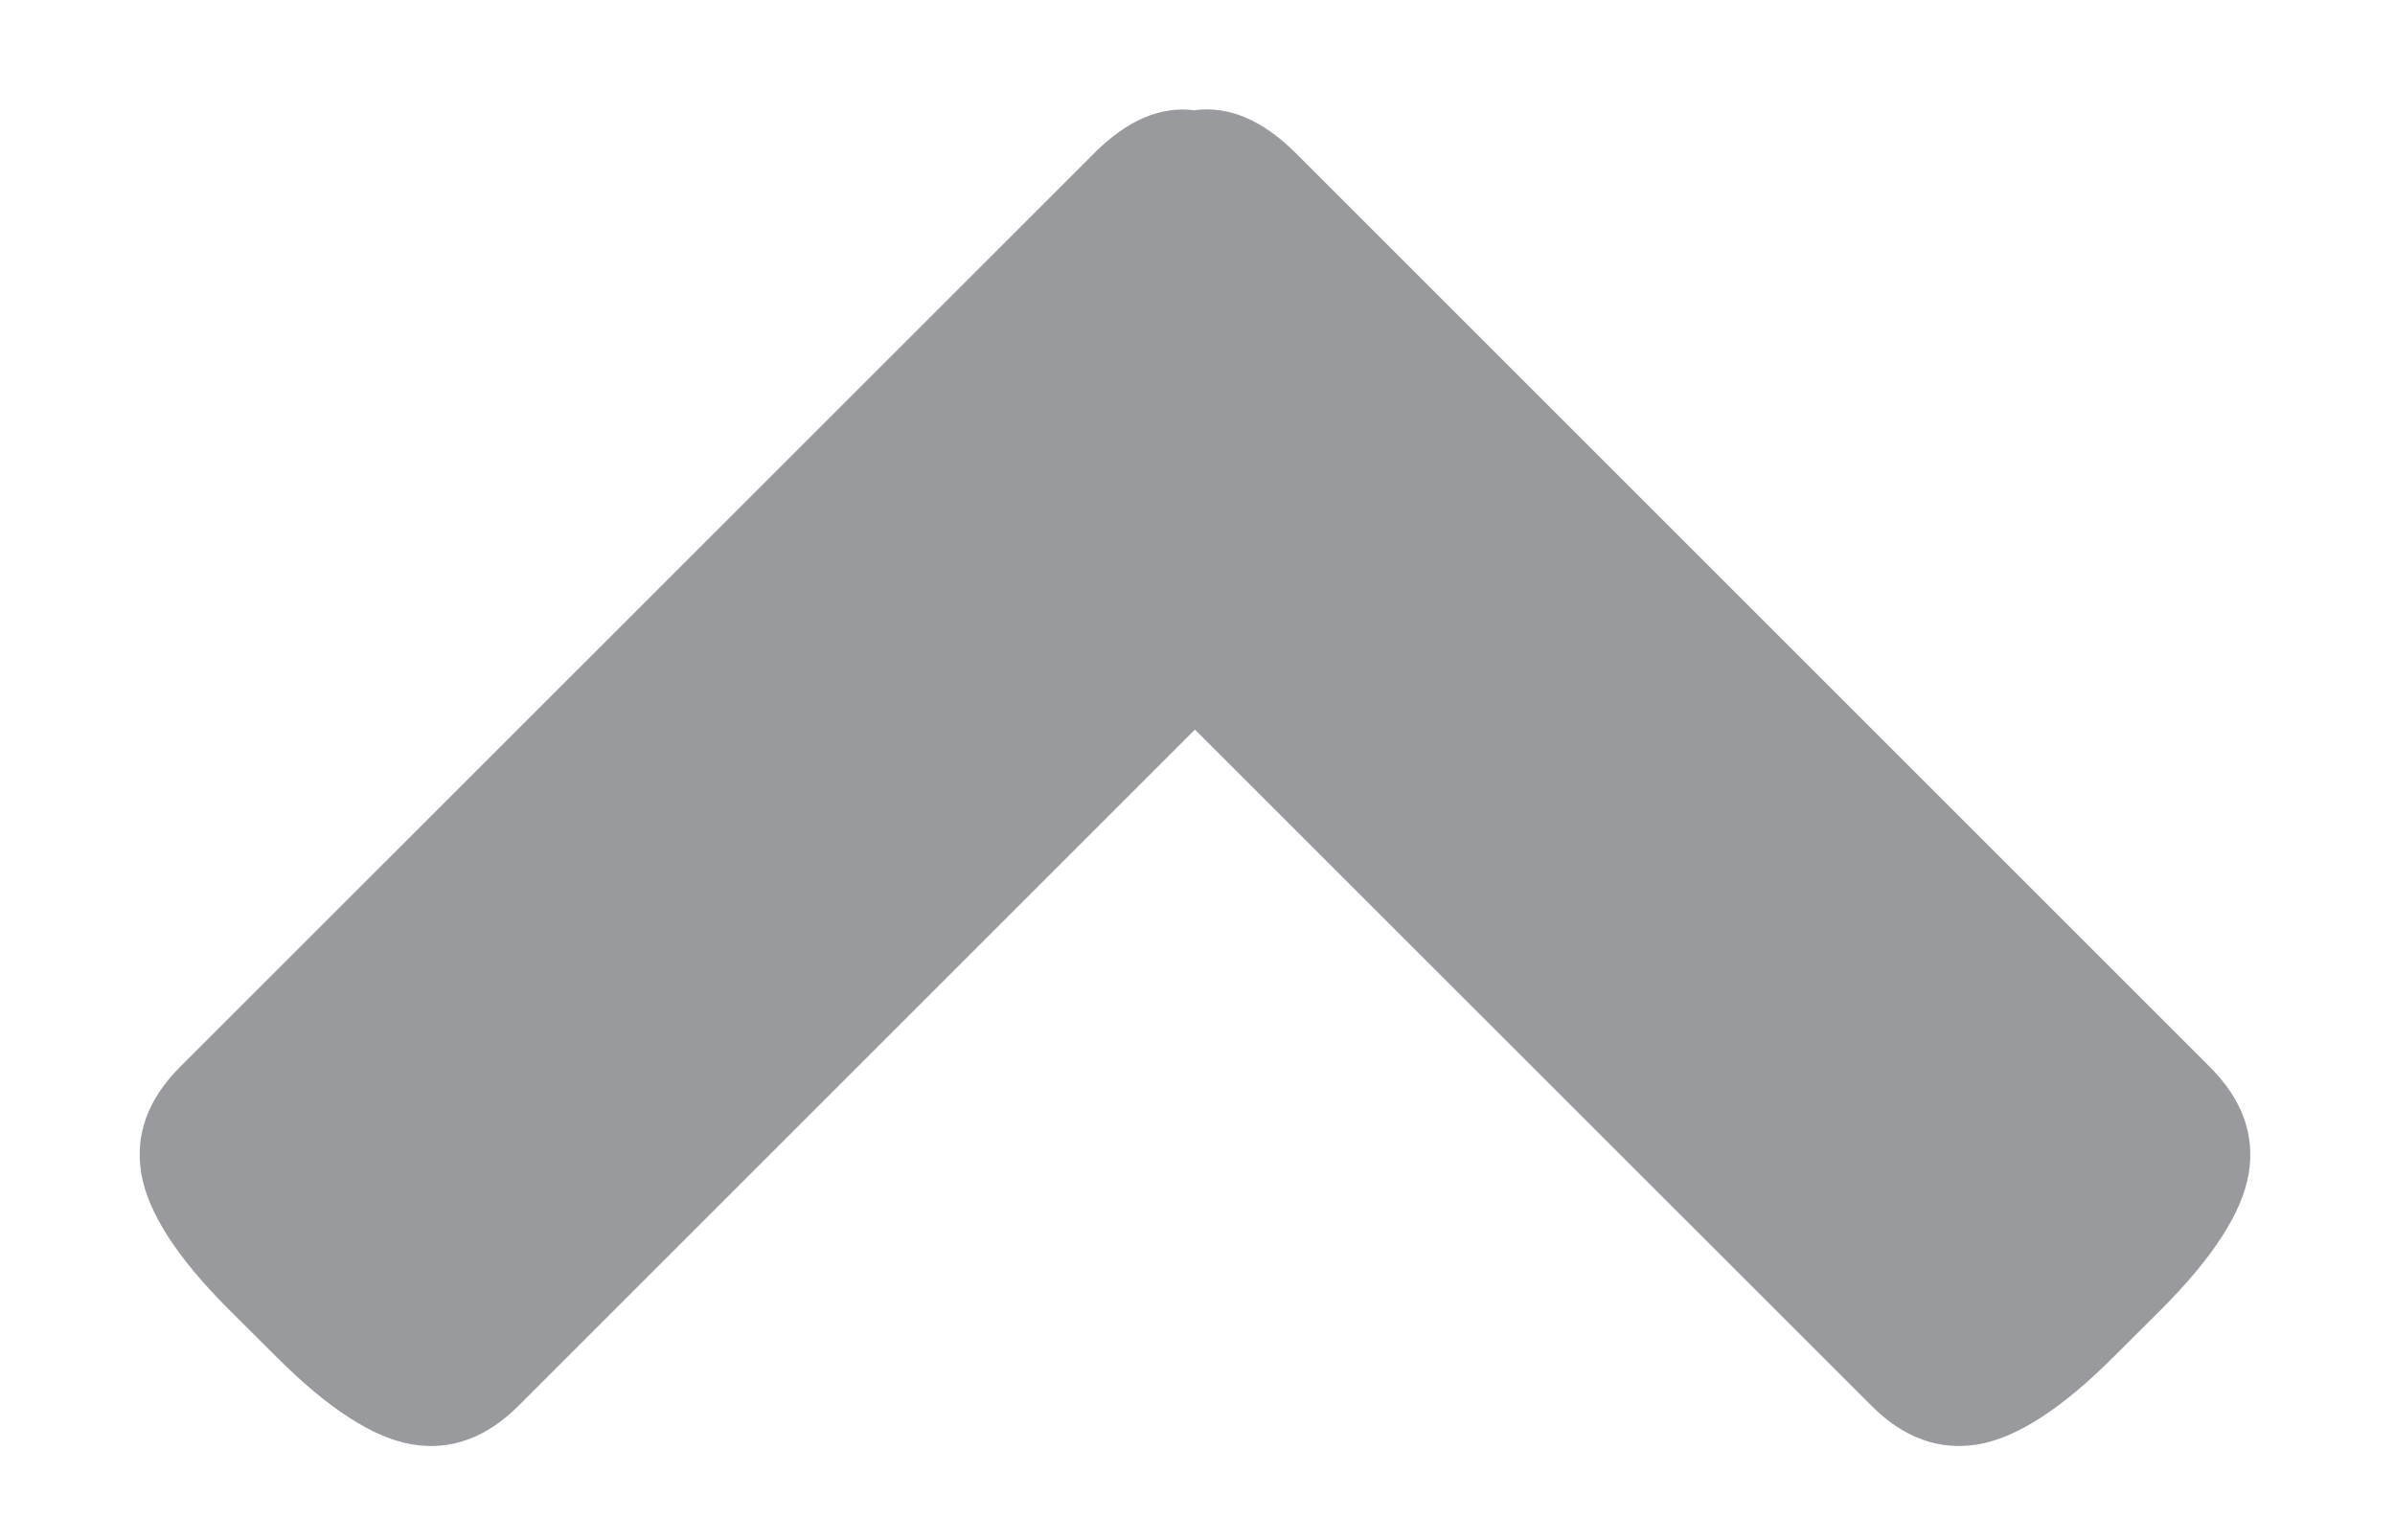
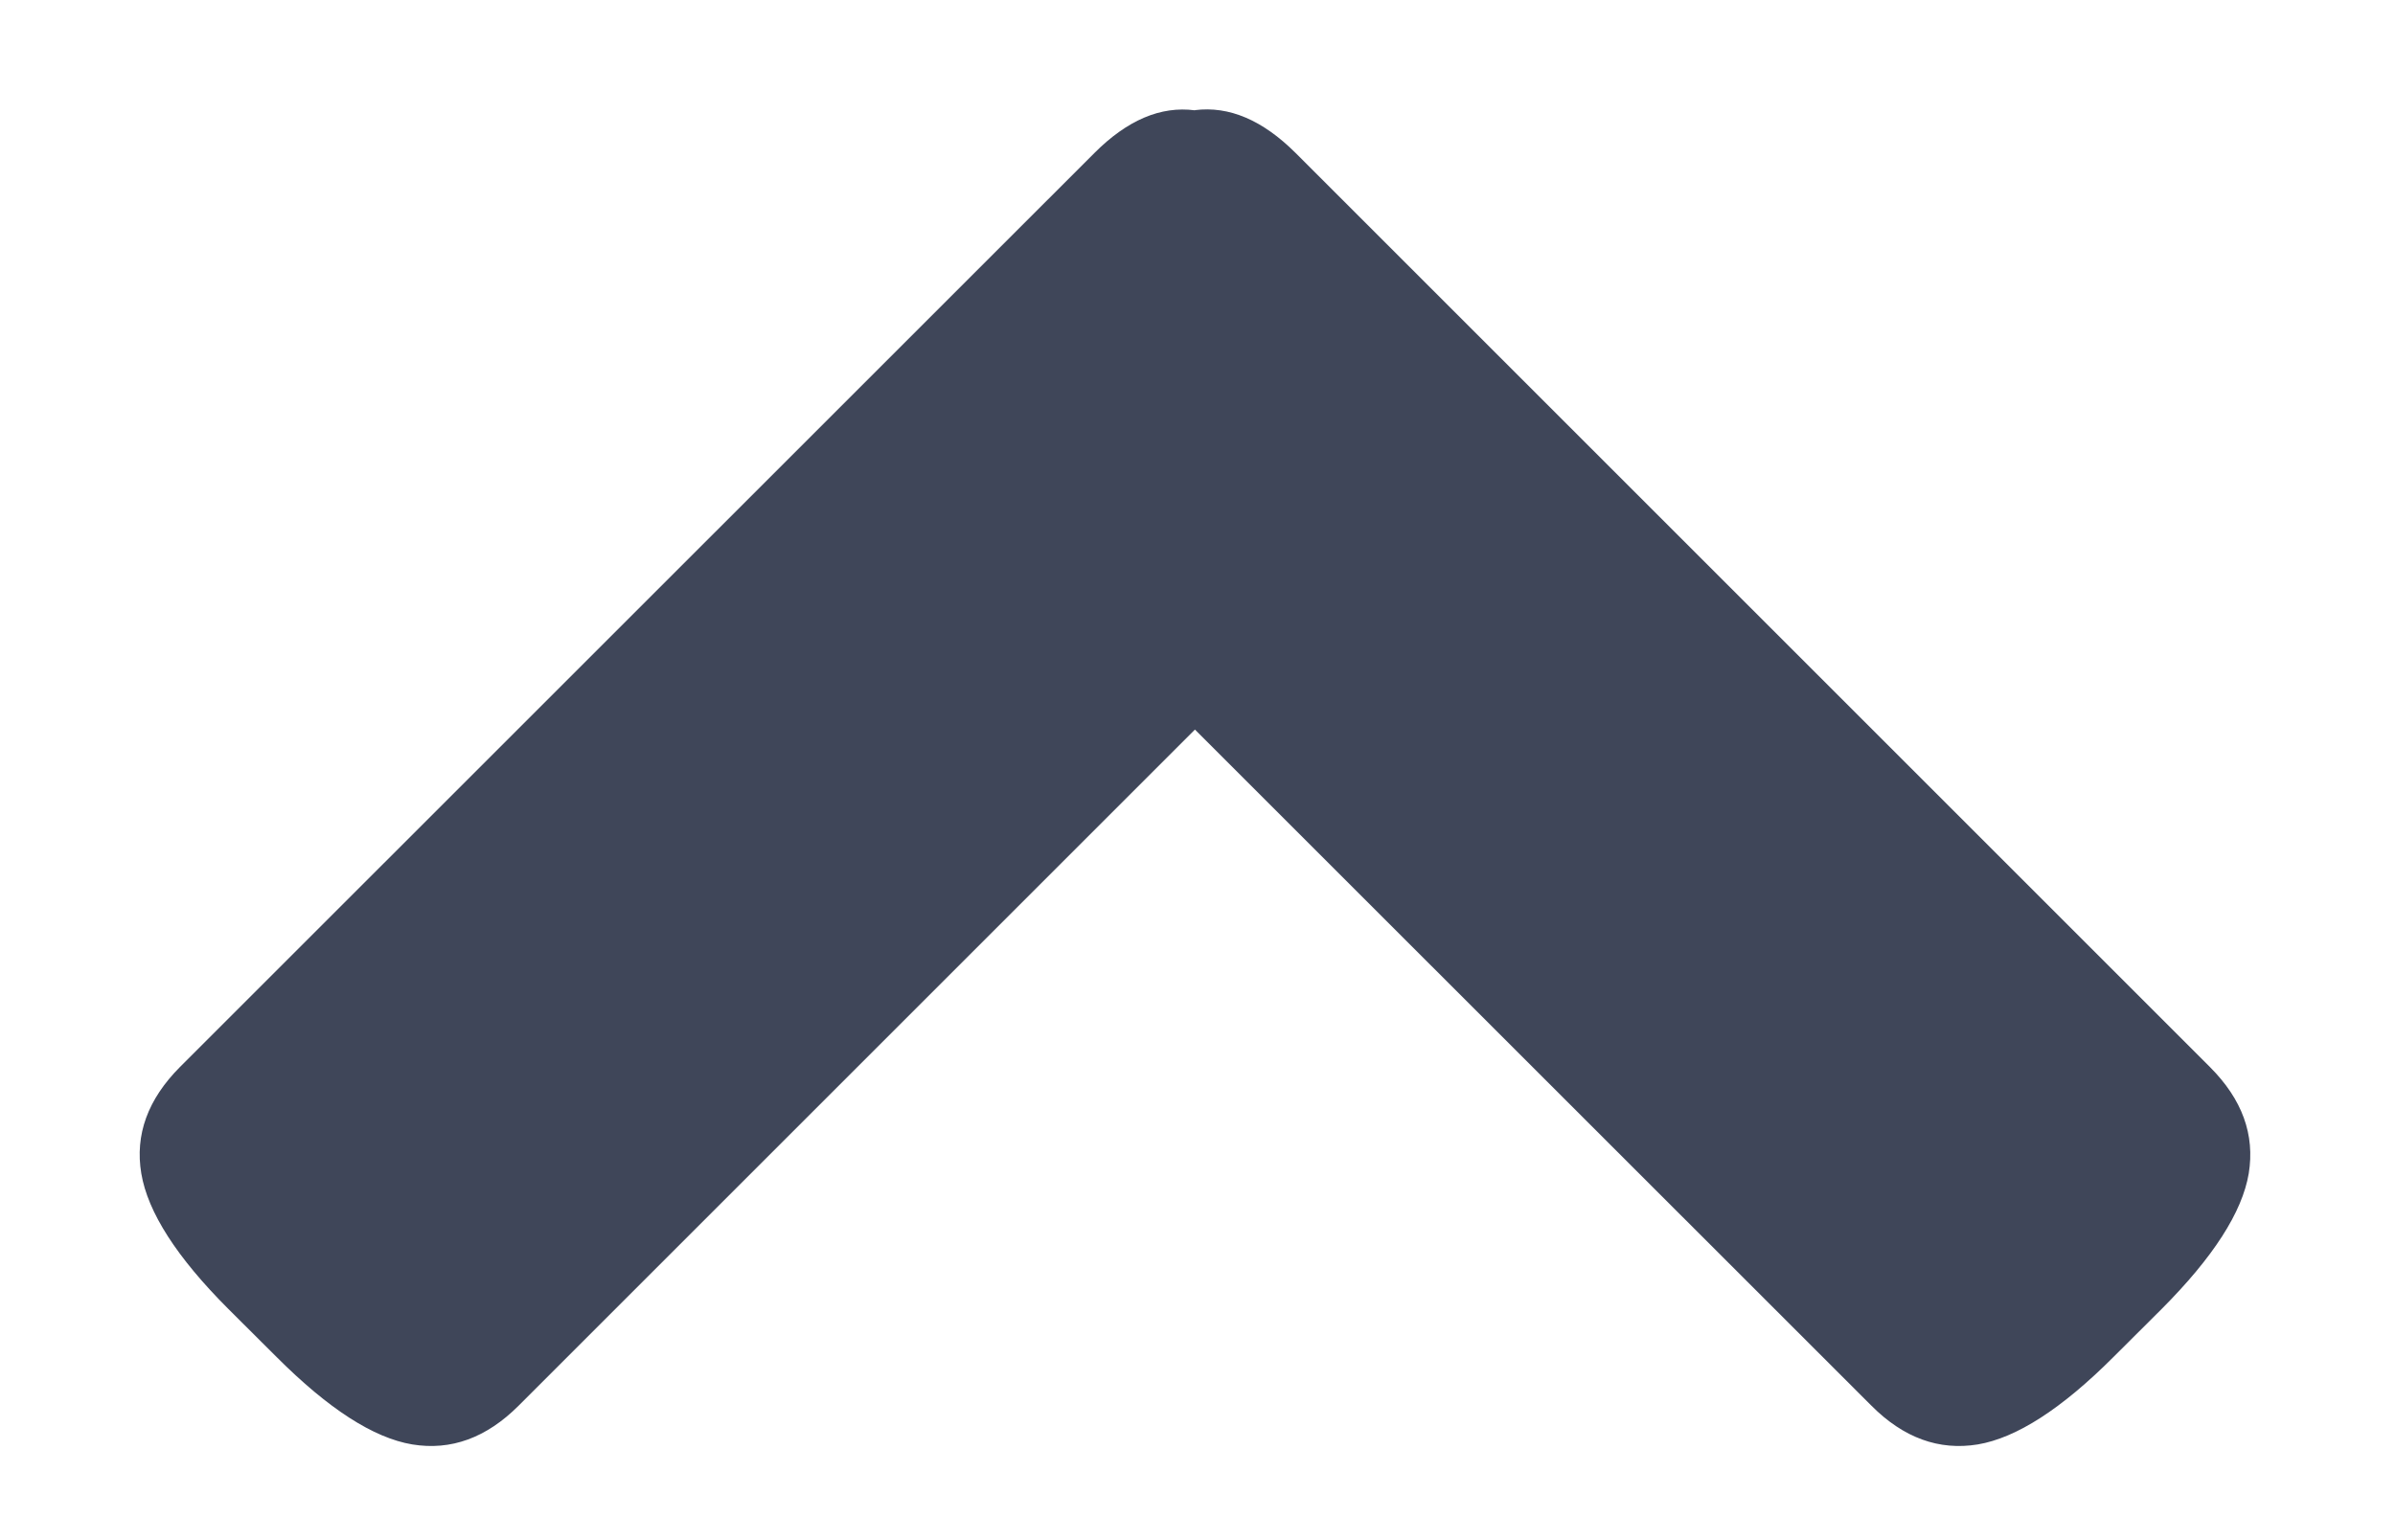
<svg xmlns="http://www.w3.org/2000/svg" width="14" height="9">
-   <path d="M6.985.645c-.2-.026-.395.057-.587.249L1.052 6.239c-.188.189-.264.396-.226.623.038.226.207.49.509.792l.283.282c.302.302.565.472.792.51.226.037.433-.038.622-.227l3.953-3.953 3.954 3.953c.188.189.396.264.622.227.226-.038.49-.208.792-.51l.283-.282c.301-.302.471-.566.509-.792.037-.227-.038-.434-.227-.623L7.573.894C7.38.702 7.185.619 6.985.644z" fill="#989a9d" fill-rule="evenodd" />
+   <path d="M6.985.645c-.2-.026-.395.057-.587.249L1.052 6.239c-.188.189-.264.396-.226.623.038.226.207.49.509.792l.283.282c.302.302.565.472.792.51.226.037.433-.038.622-.227l3.953-3.953 3.954 3.953c.188.189.396.264.622.227.226-.038.49-.208.792-.51l.283-.282c.301-.302.471-.566.509-.792.037-.227-.038-.434-.227-.623L7.573.894C7.38.702 7.185.619 6.985.644z" fill="#3F4659" fill-rule="evenodd" />
</svg>
